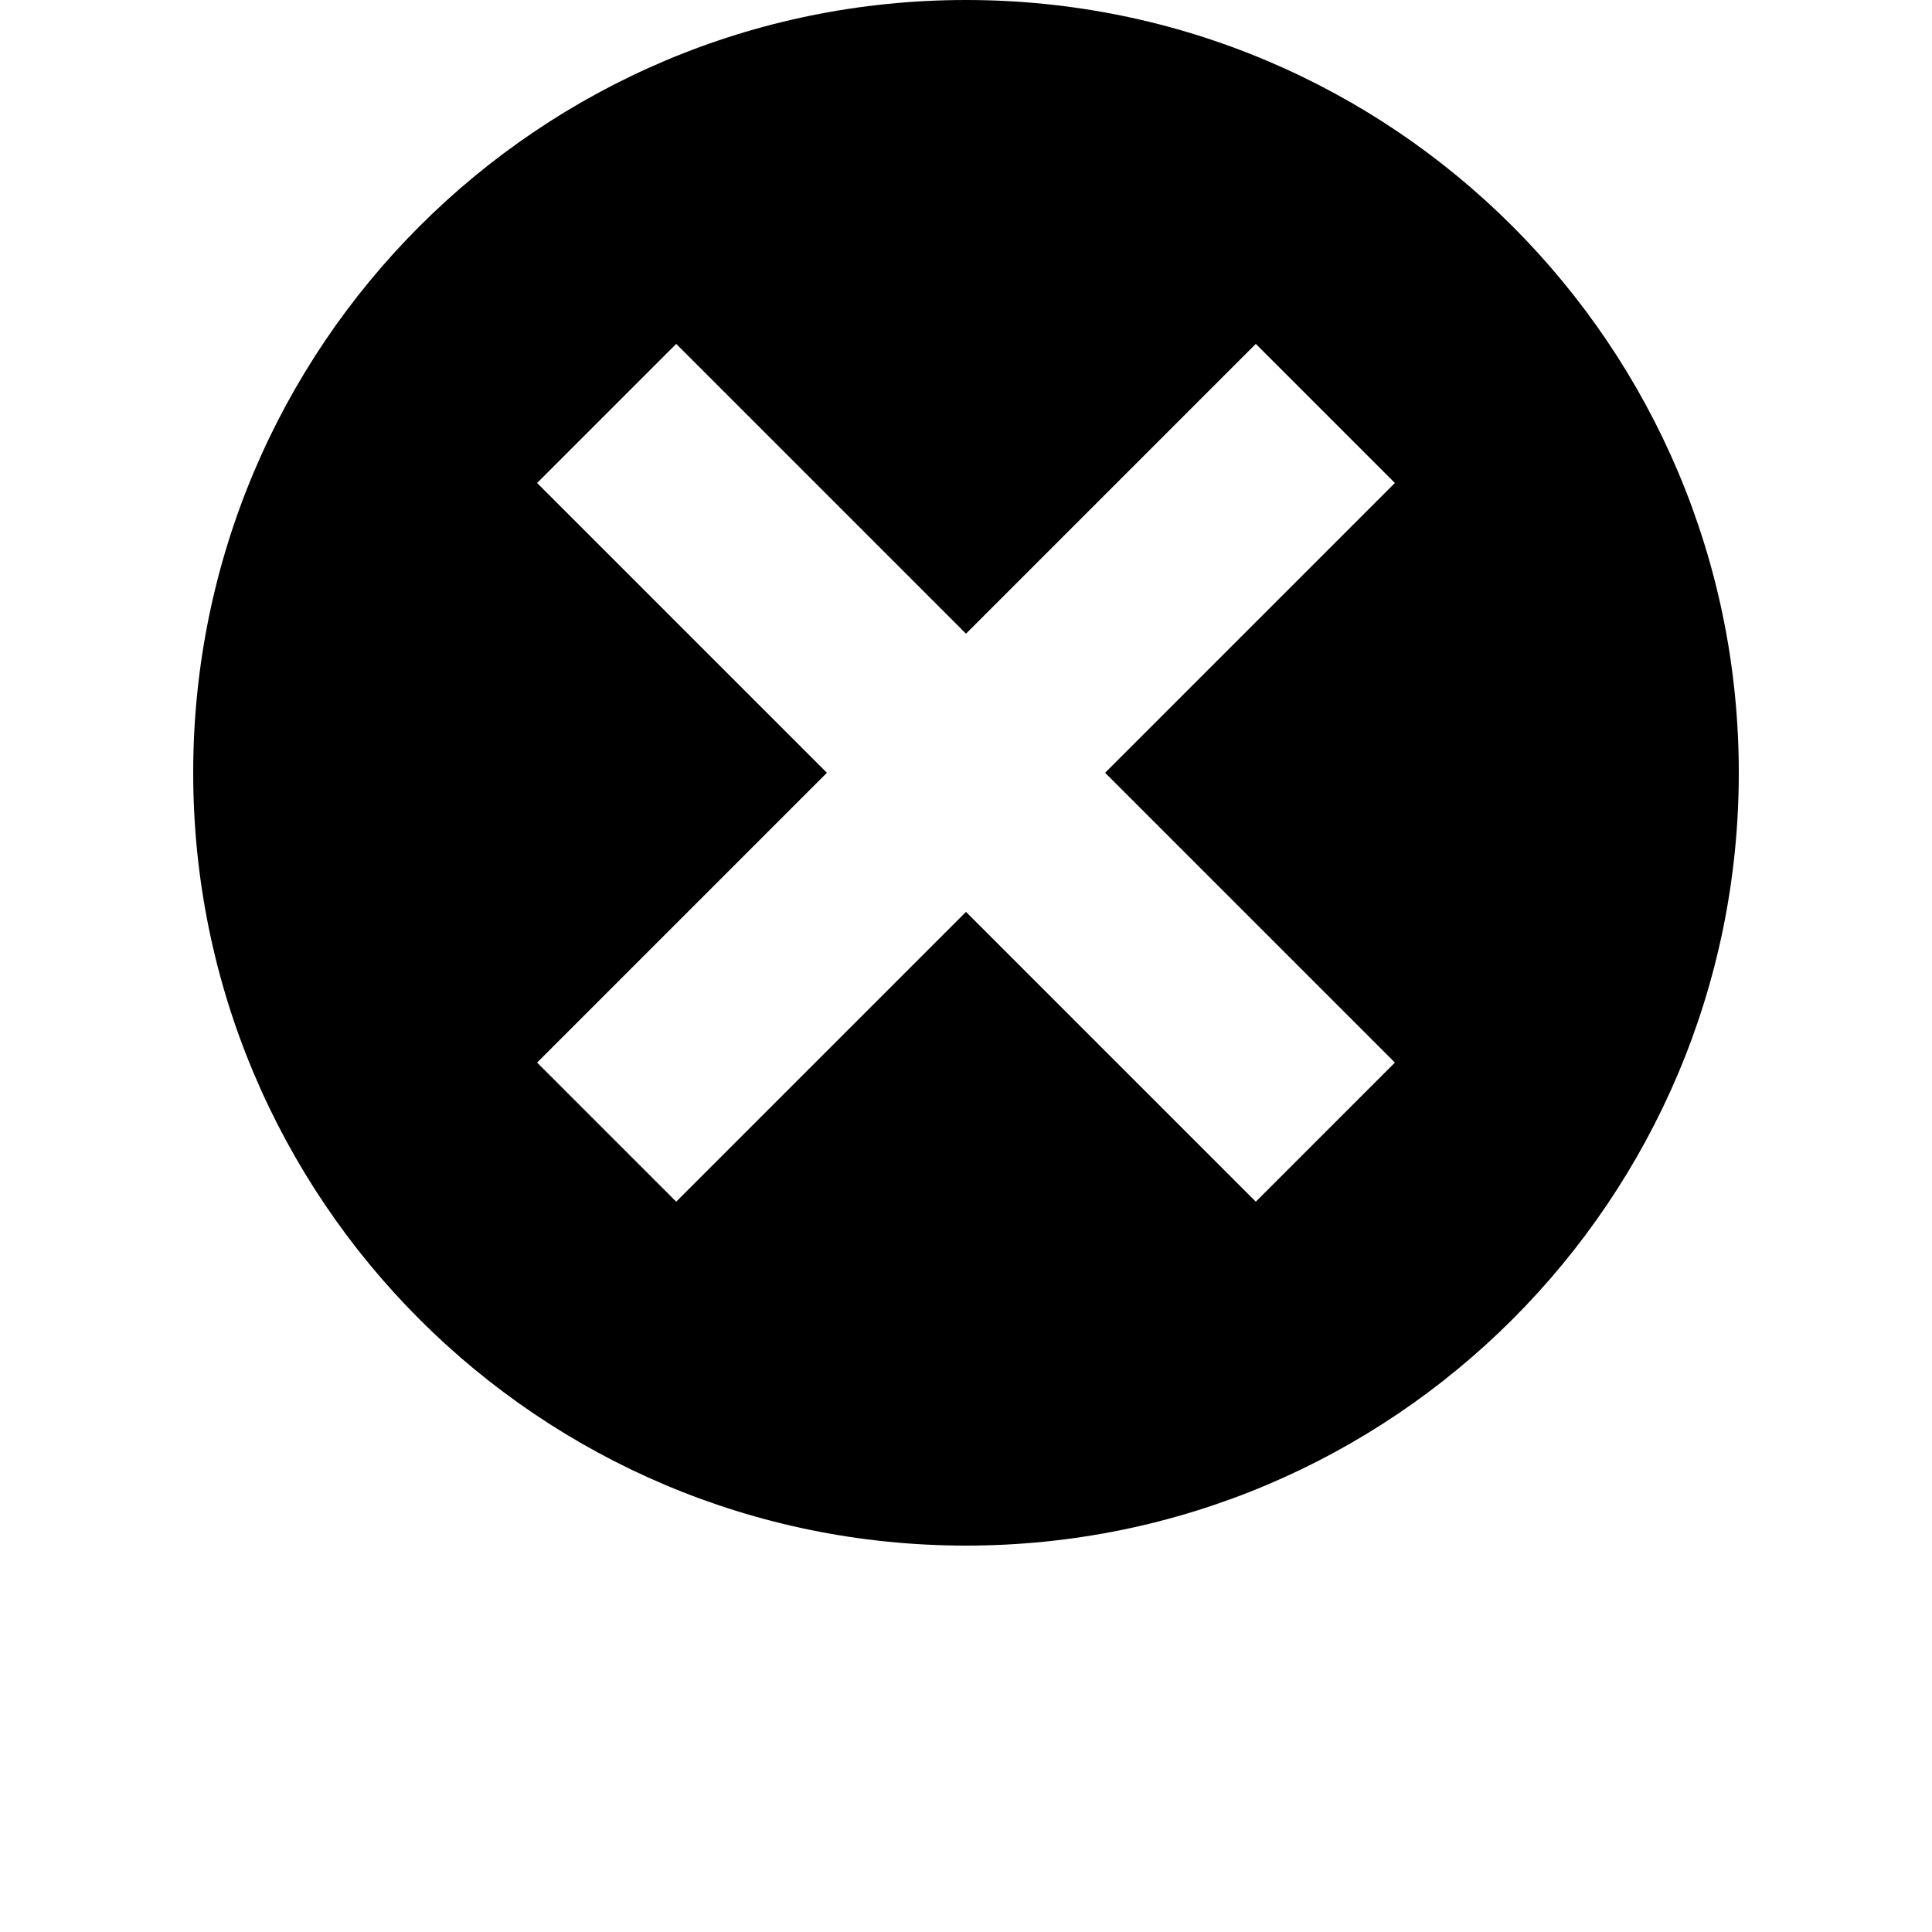
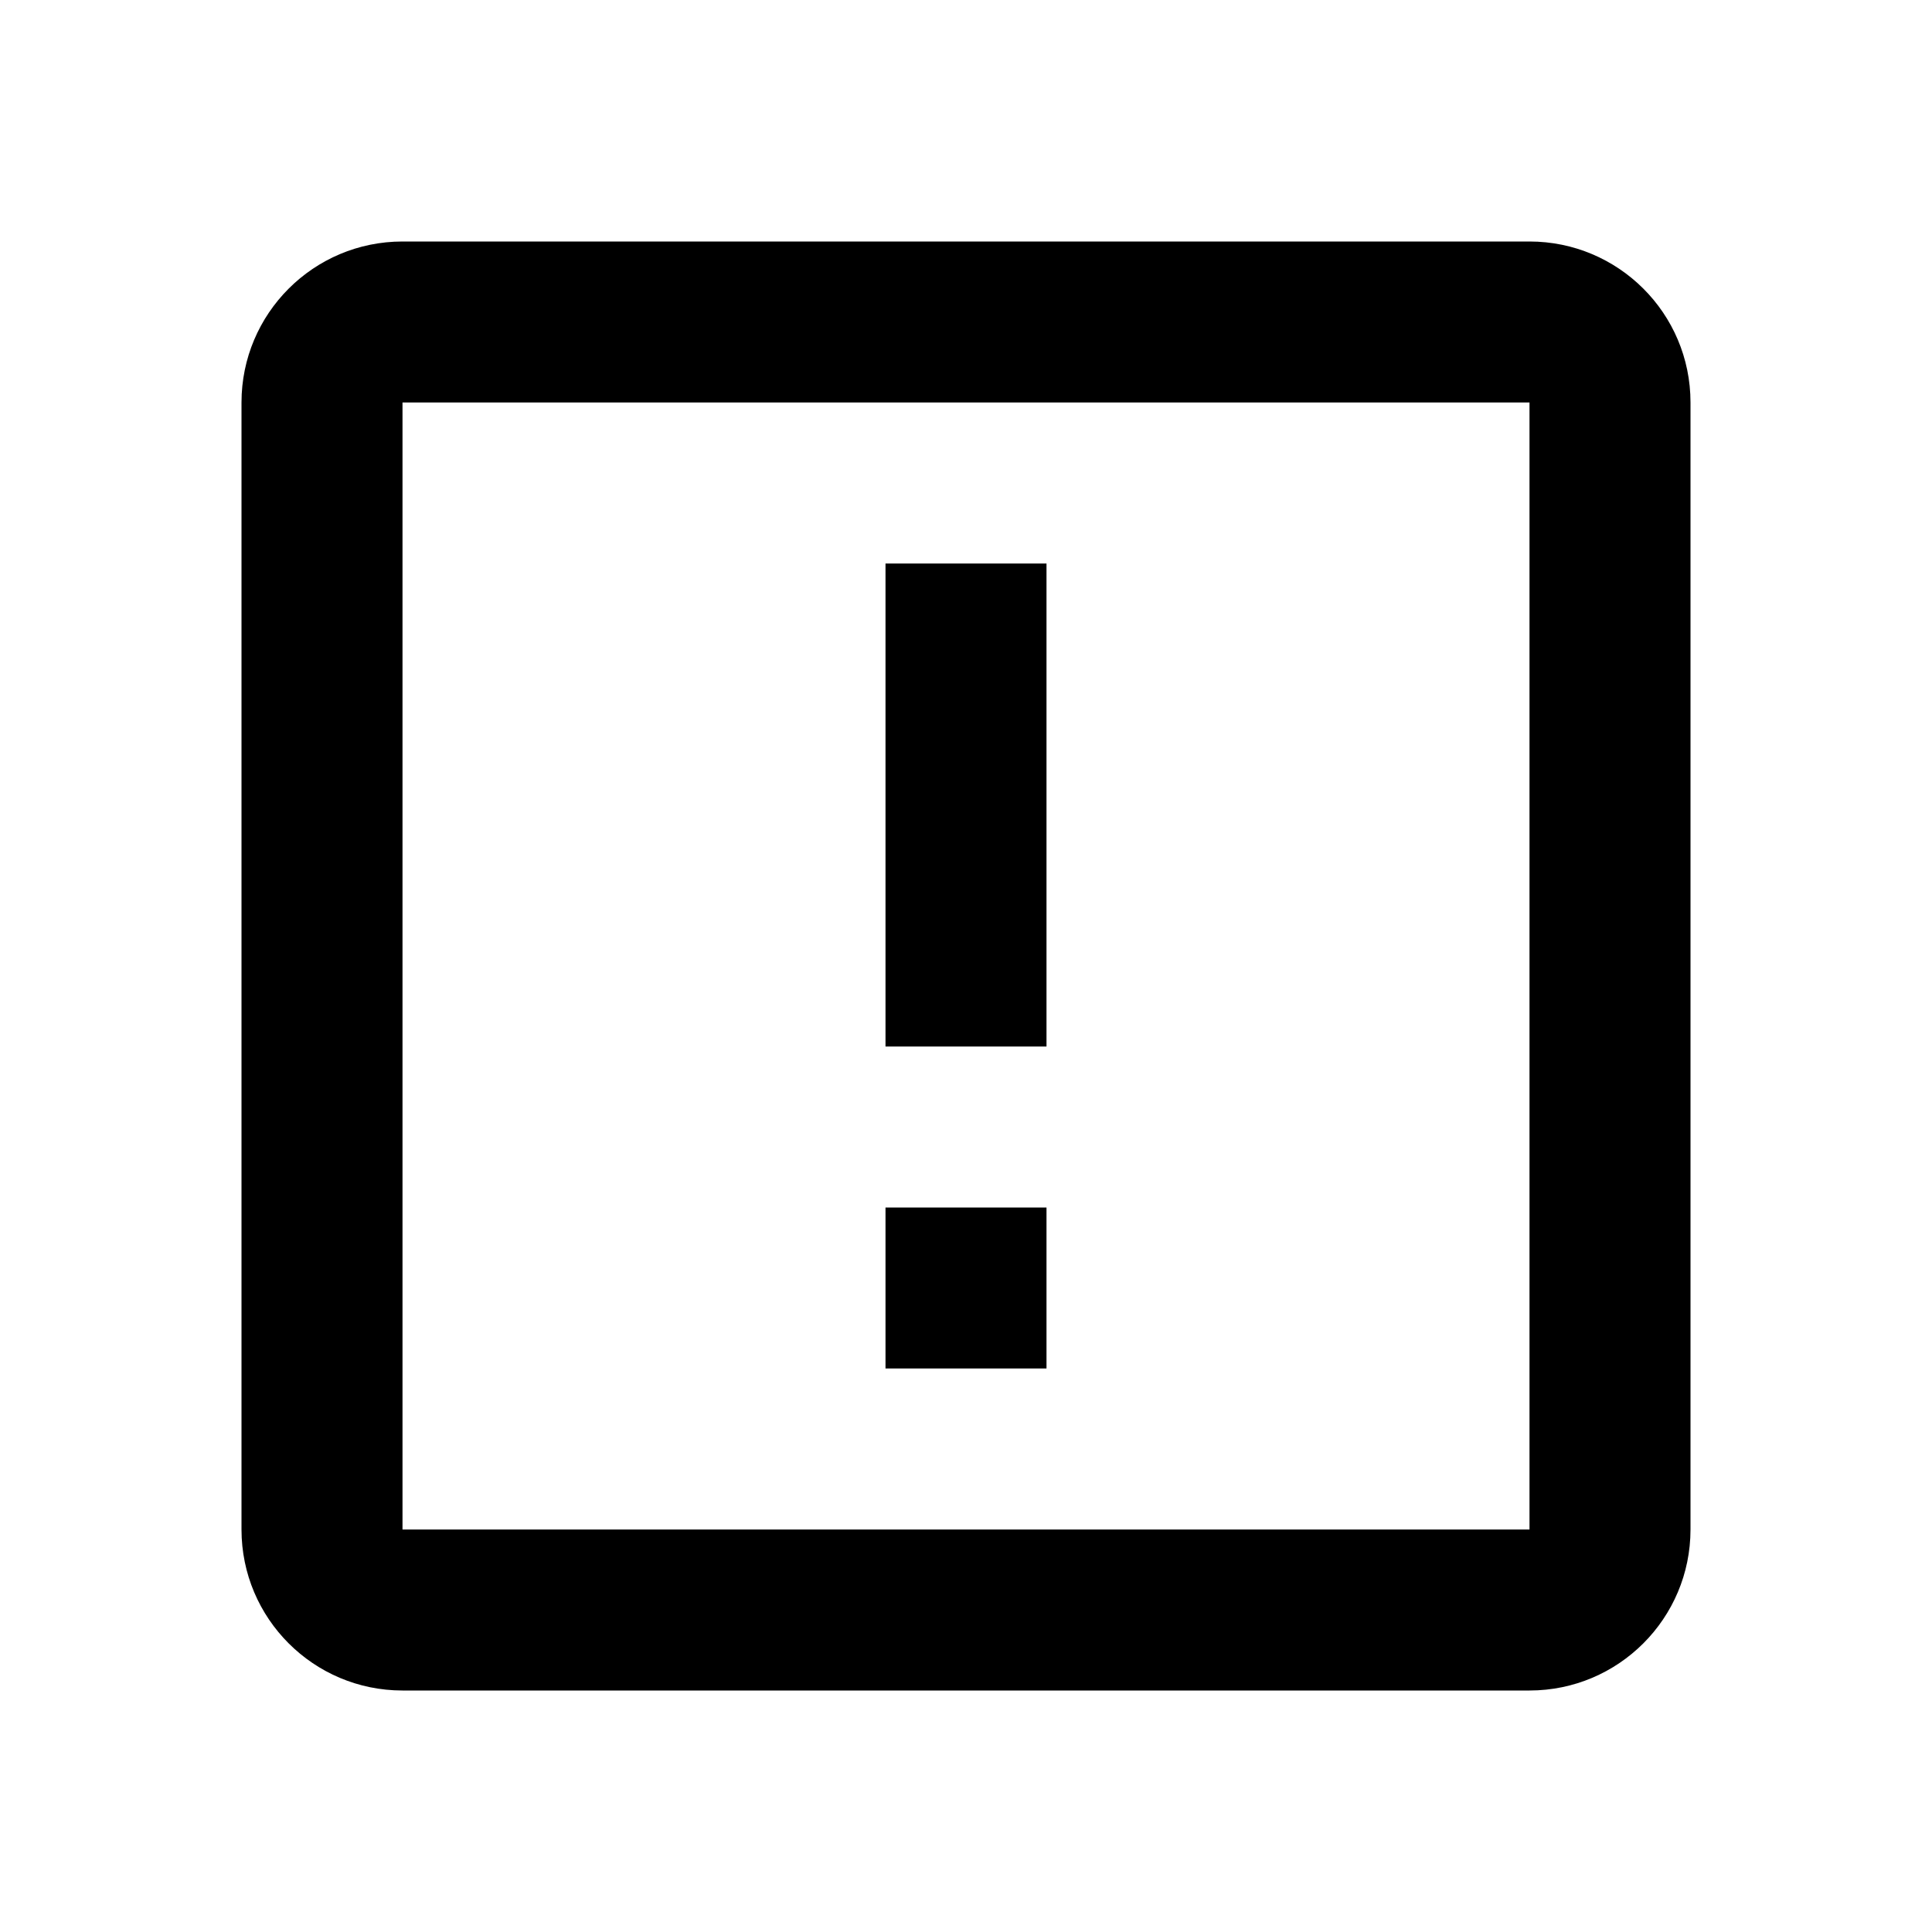
- <svg xmlns="http://www.w3.org/2000/svg" width="700pt" height="700pt" version="1.1" viewBox="0 0 700 700">
-   <path d="m350 0c-154.7 0-280 125.3-280 280s125.3 280 280 280 280-125.3 280-280-125.3-280-280-280zm-105 124.6 105 105 105-105 50.398 50.398-105 105 105 105-50.398 50.398-105-105-105 105-50.398-50.398 105-105-105-105z" />
+ <svg xmlns="http://www.w3.org/2000/svg" fill="currentColor" viewBox="0 0 24 24">
+   <path d="M19,19H5V5H19M19,3H5A2,2 0 0,0 3,5V19A2,2 0 0,0 5,21H19A2,2 0 0,0 21,19V5C21,3.89 20.1,3 19,3M11,15H13V17H11V15M11,7H13V13H11V7" />
</svg>
